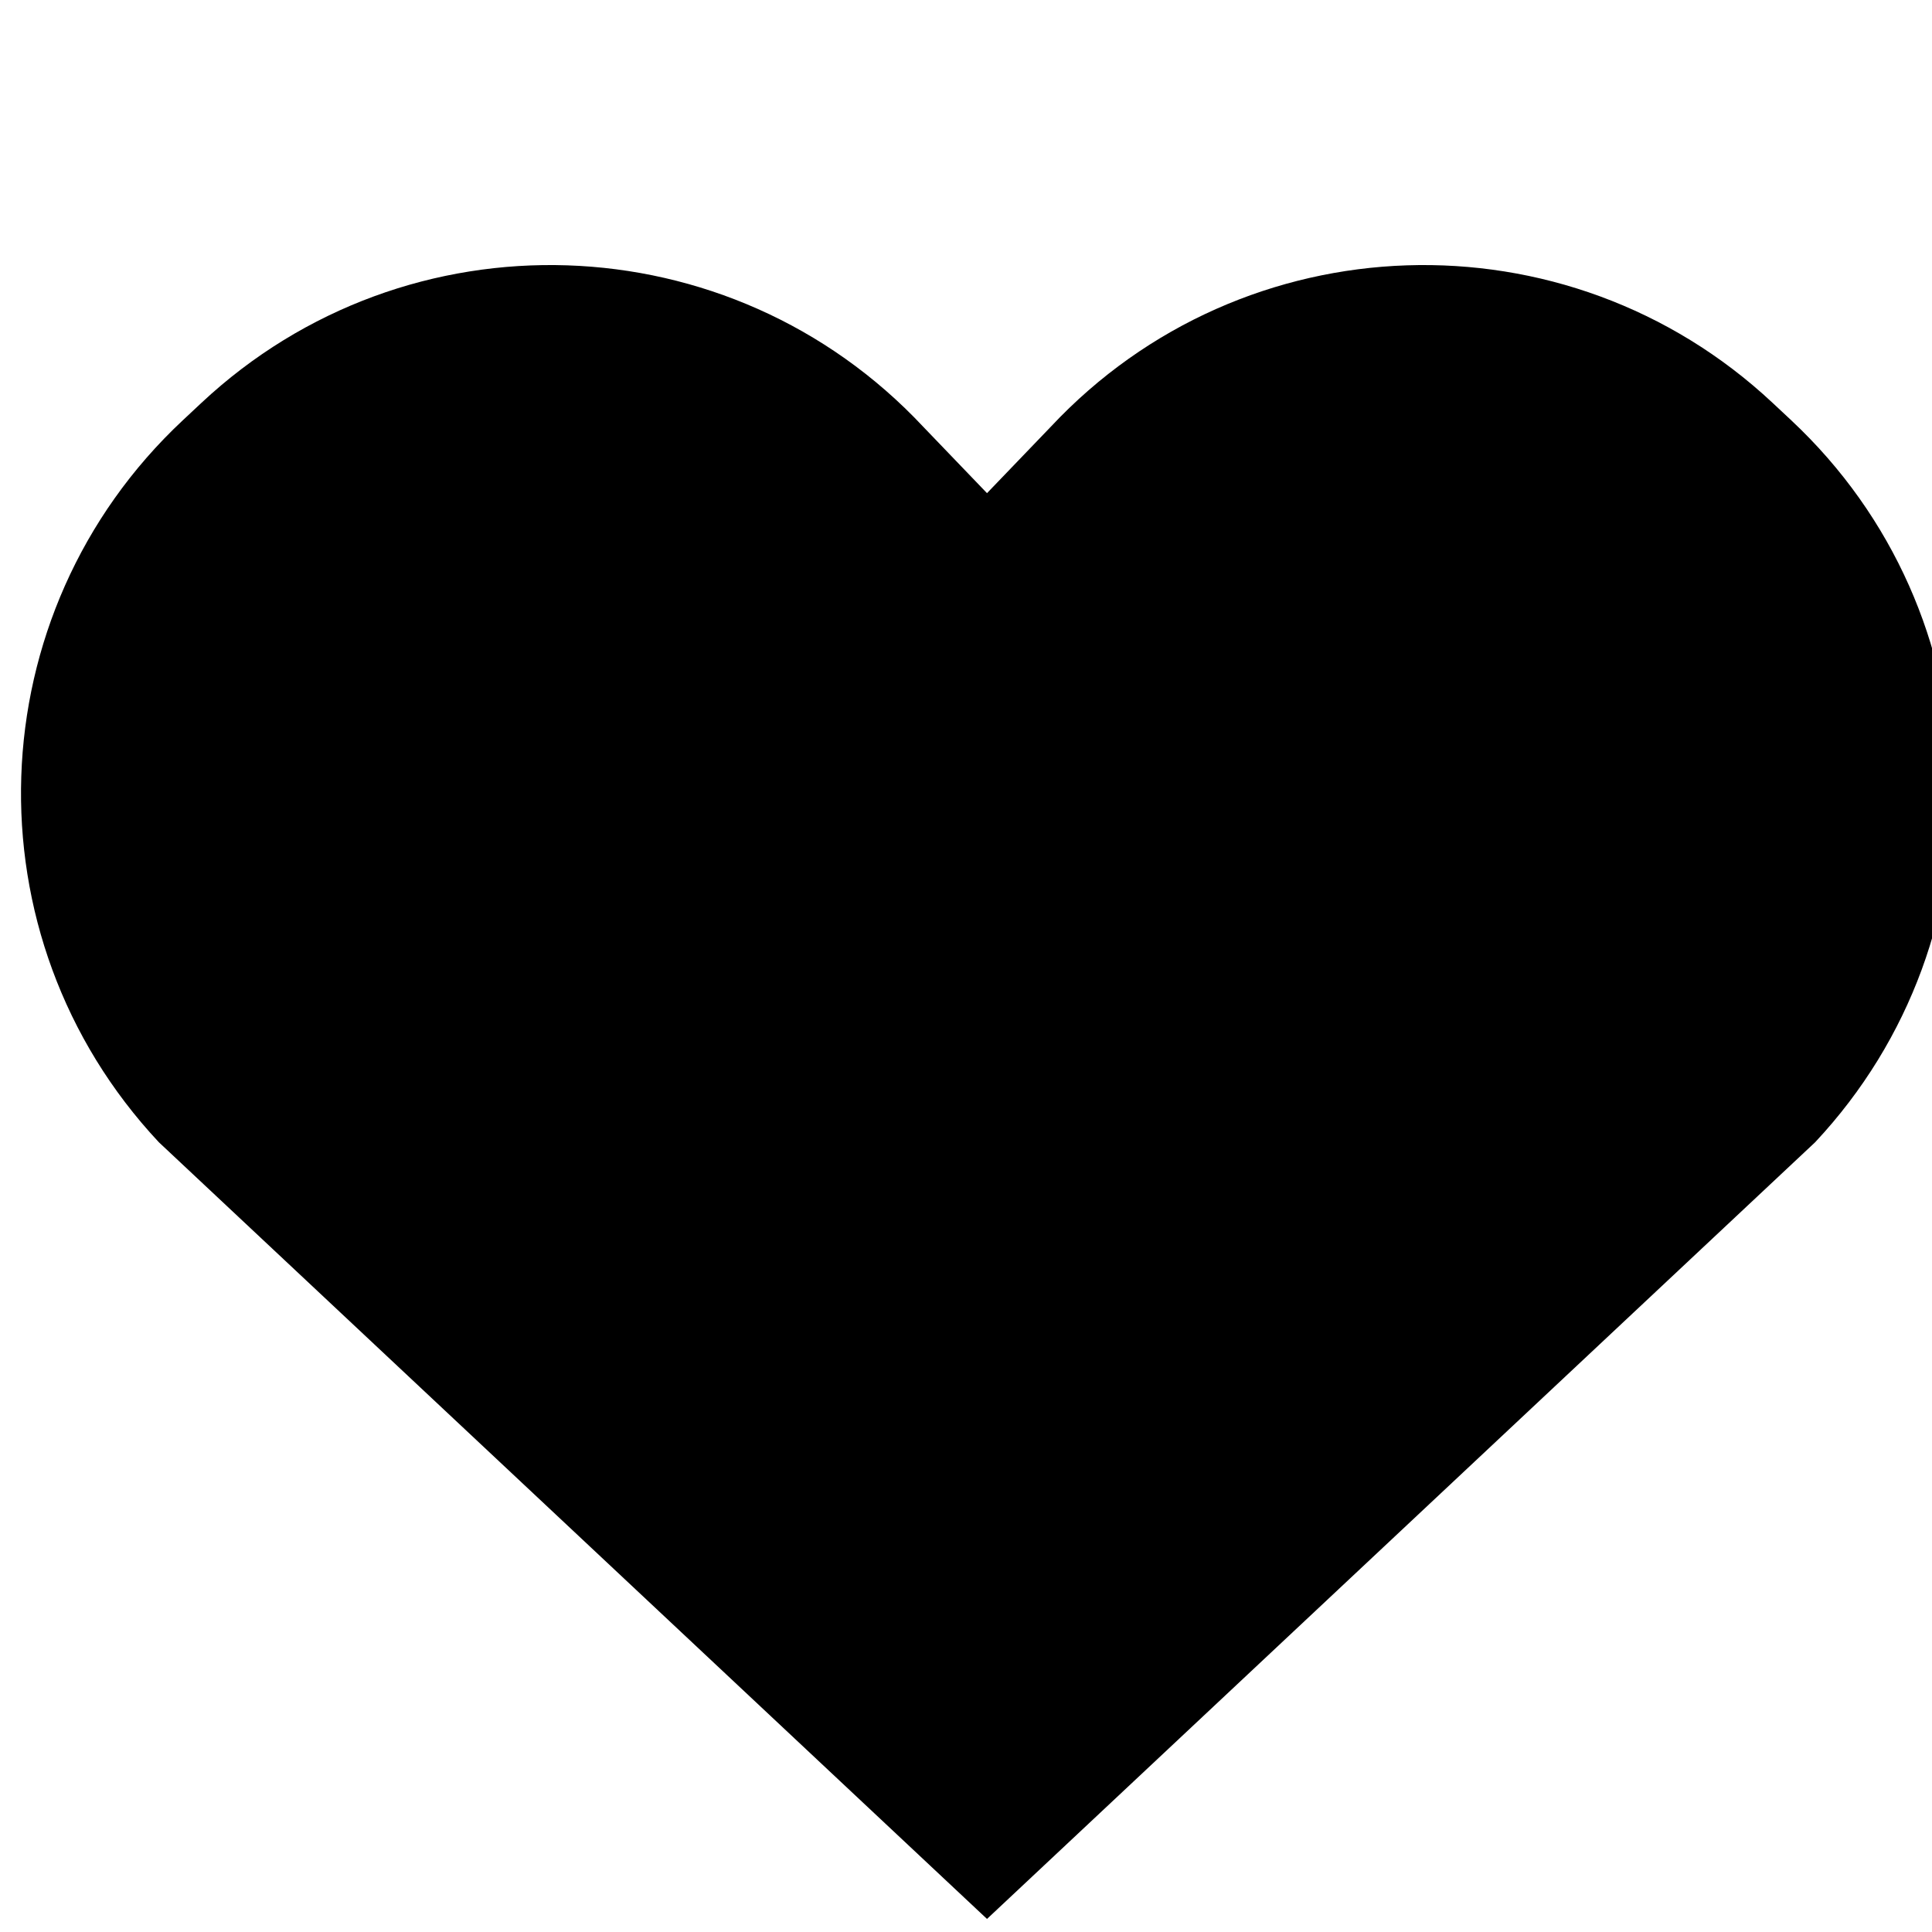
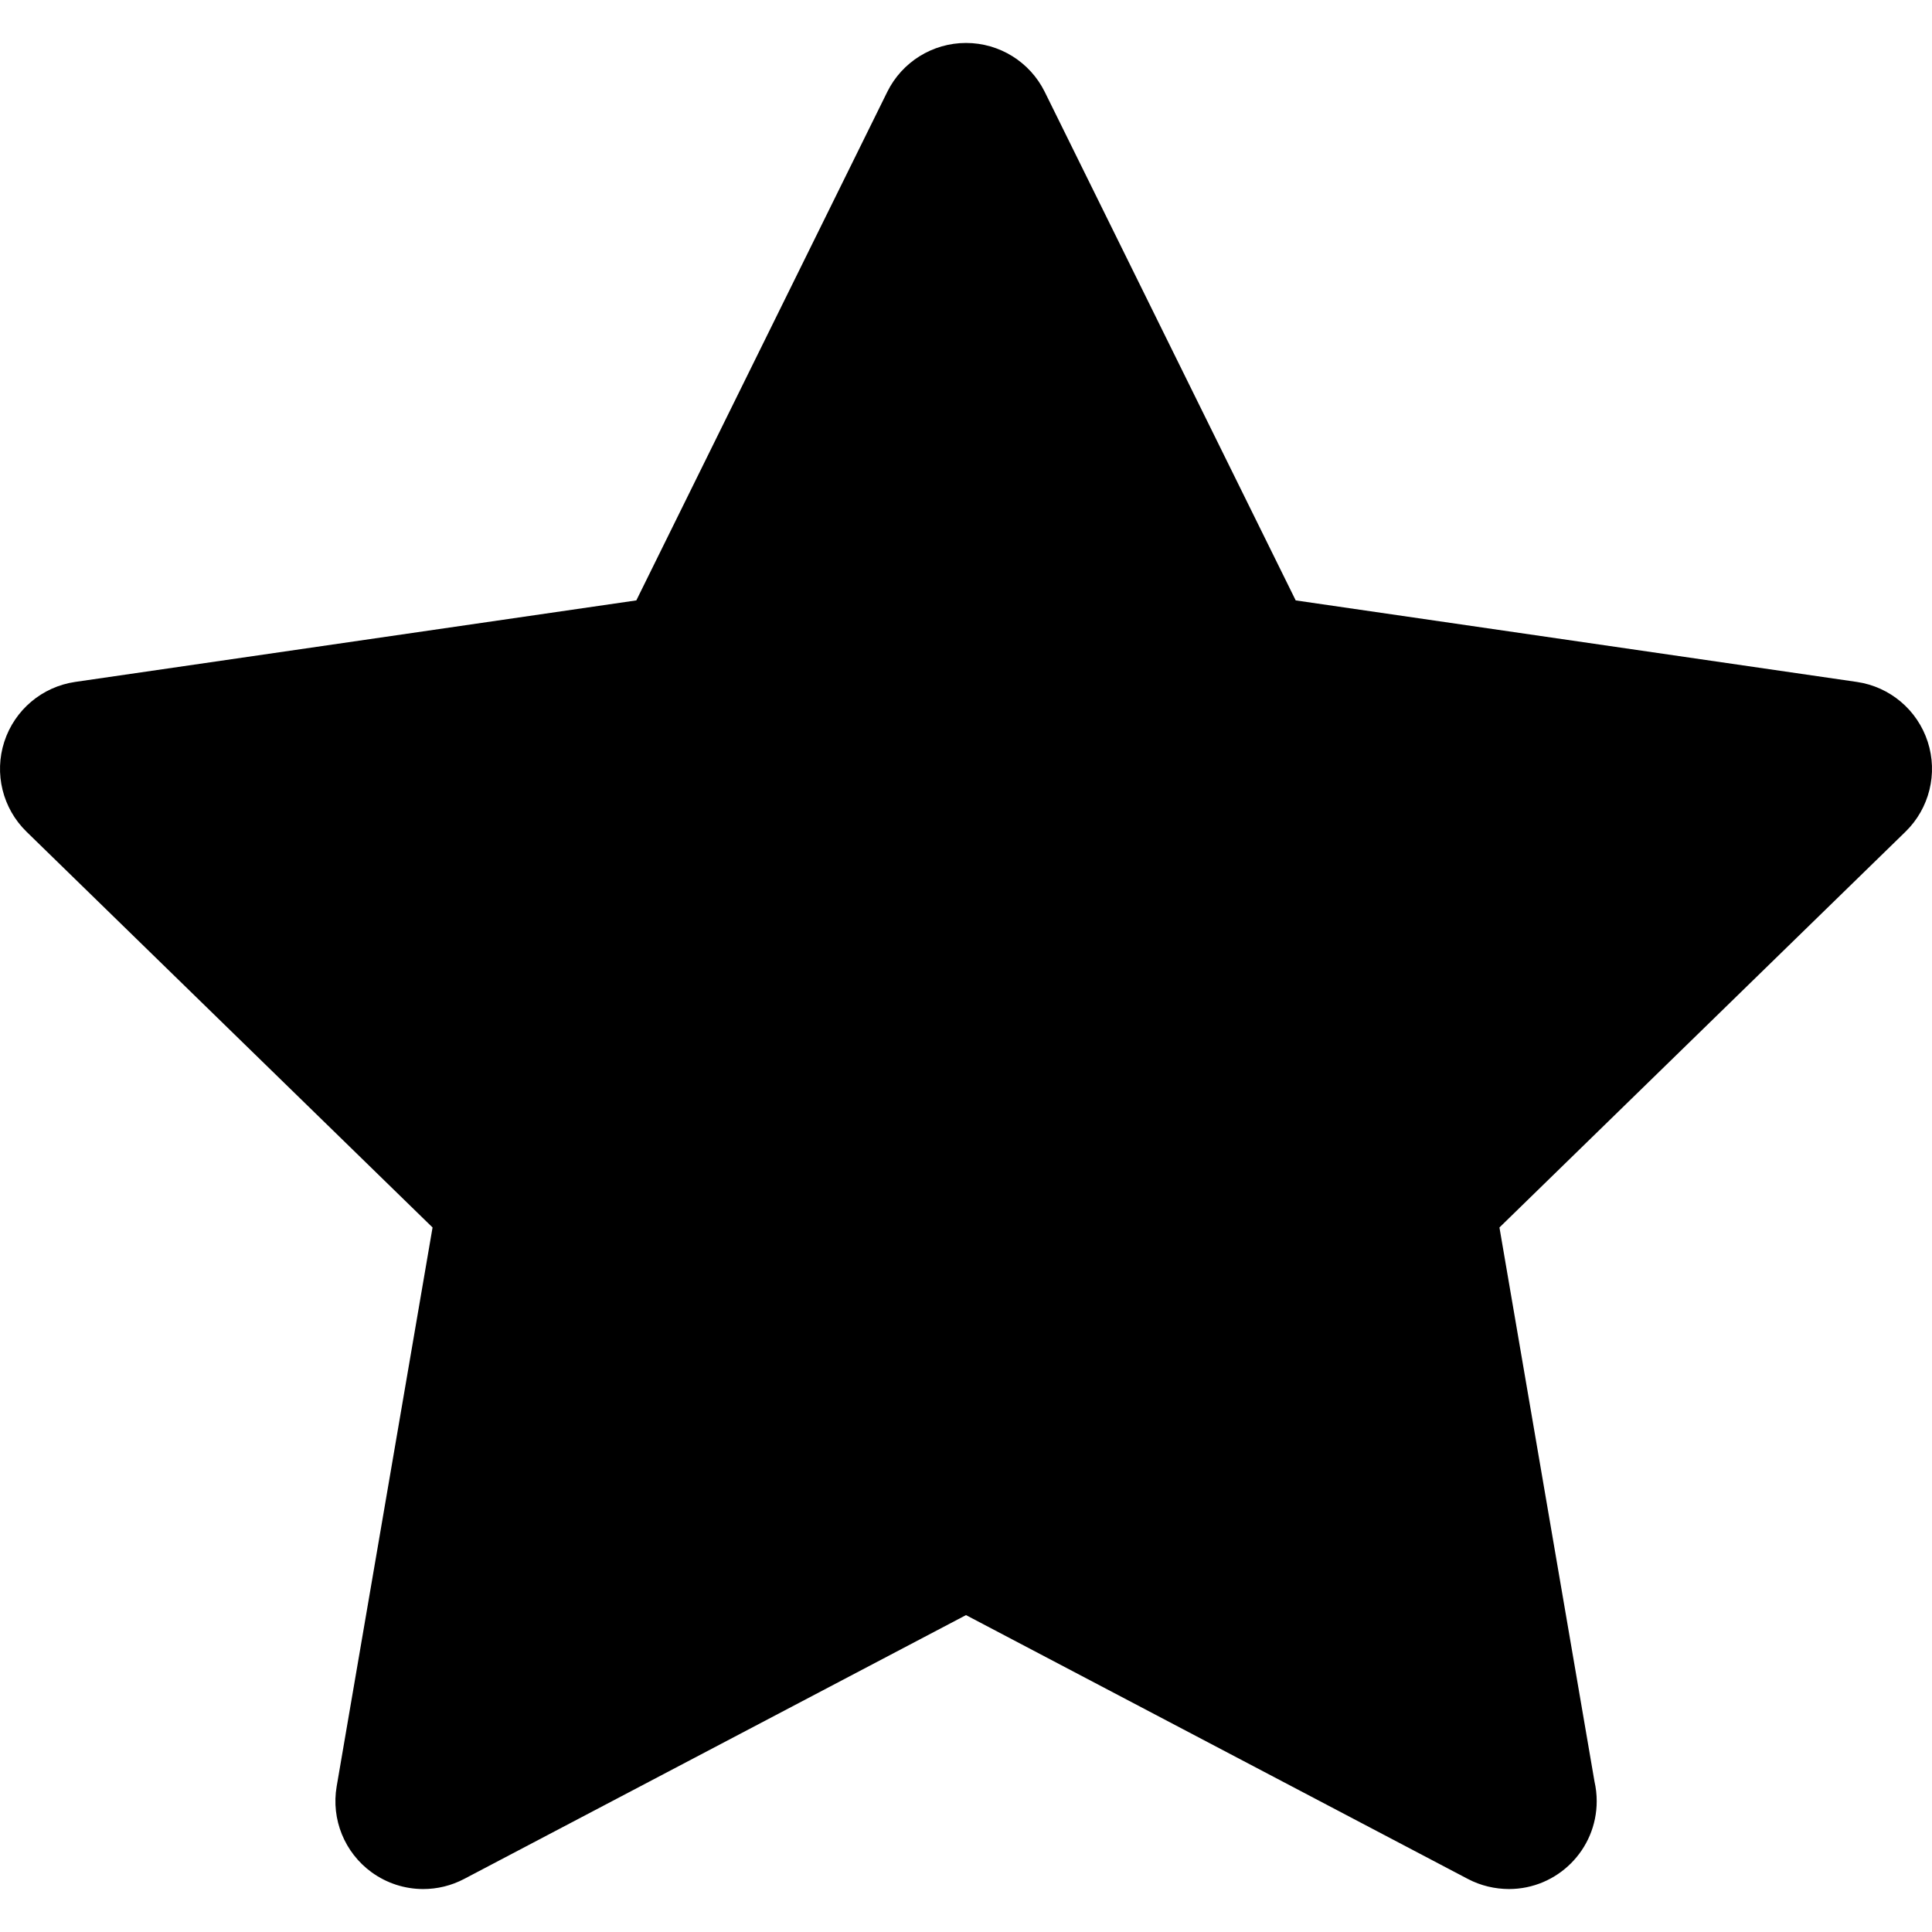
- <svg xmlns="http://www.w3.org/2000/svg" fill="currentColor" height="40px" width="40px" version="1.1" id="Capa_1" viewBox="0 -15 225 230" xml:space="preserve">
-   <path d="M213.588,120.982L115,213.445l-98.588-92.463C-6.537,96.466-5.26,57.99,19.248,35.047l2.227-2.083  c24.51-22.942,62.984-21.674,85.934,2.842L115,43.709l7.592-7.903c22.949-24.516,61.424-25.784,85.936-2.842l2.227,2.083  C235.26,57.99,236.537,96.466,213.588,120.982z" />
+ <svg xmlns="http://www.w3.org/2000/svg" fill="currentColor" height="45px" width="45px" version="1.1" id="Layer_1" viewBox="0 0 329.942 329.942" xml:space="preserve">
+   <path id="XMLID_16_" d="M329.208,126.666c-1.765-5.431-6.459-9.389-12.109-10.209l-95.822-13.922l-42.854-86.837  c-2.527-5.12-7.742-8.362-13.451-8.362c-5.71,0-10.925,3.242-13.451,8.362l-42.851,86.836l-95.825,13.922  c-5.65,0.821-10.345,4.779-12.109,10.209c-1.764,5.431-0.293,11.392,3.796,15.377l69.339,67.582L57.496,305.07  c-0.965,5.628,1.348,11.315,5.967,14.671c2.613,1.899,5.708,2.865,8.818,2.865c2.387,0,4.784-0.569,6.979-1.723l85.711-45.059  l85.71,45.059c2.208,1.161,4.626,1.714,7.021,1.723c8.275-0.012,14.979-6.723,14.979-15c0-1.152-0.13-2.275-0.376-3.352  l-16.233-94.629l69.339-67.583C329.501,138.057,330.972,132.096,329.208,126.666z" />
</svg>
